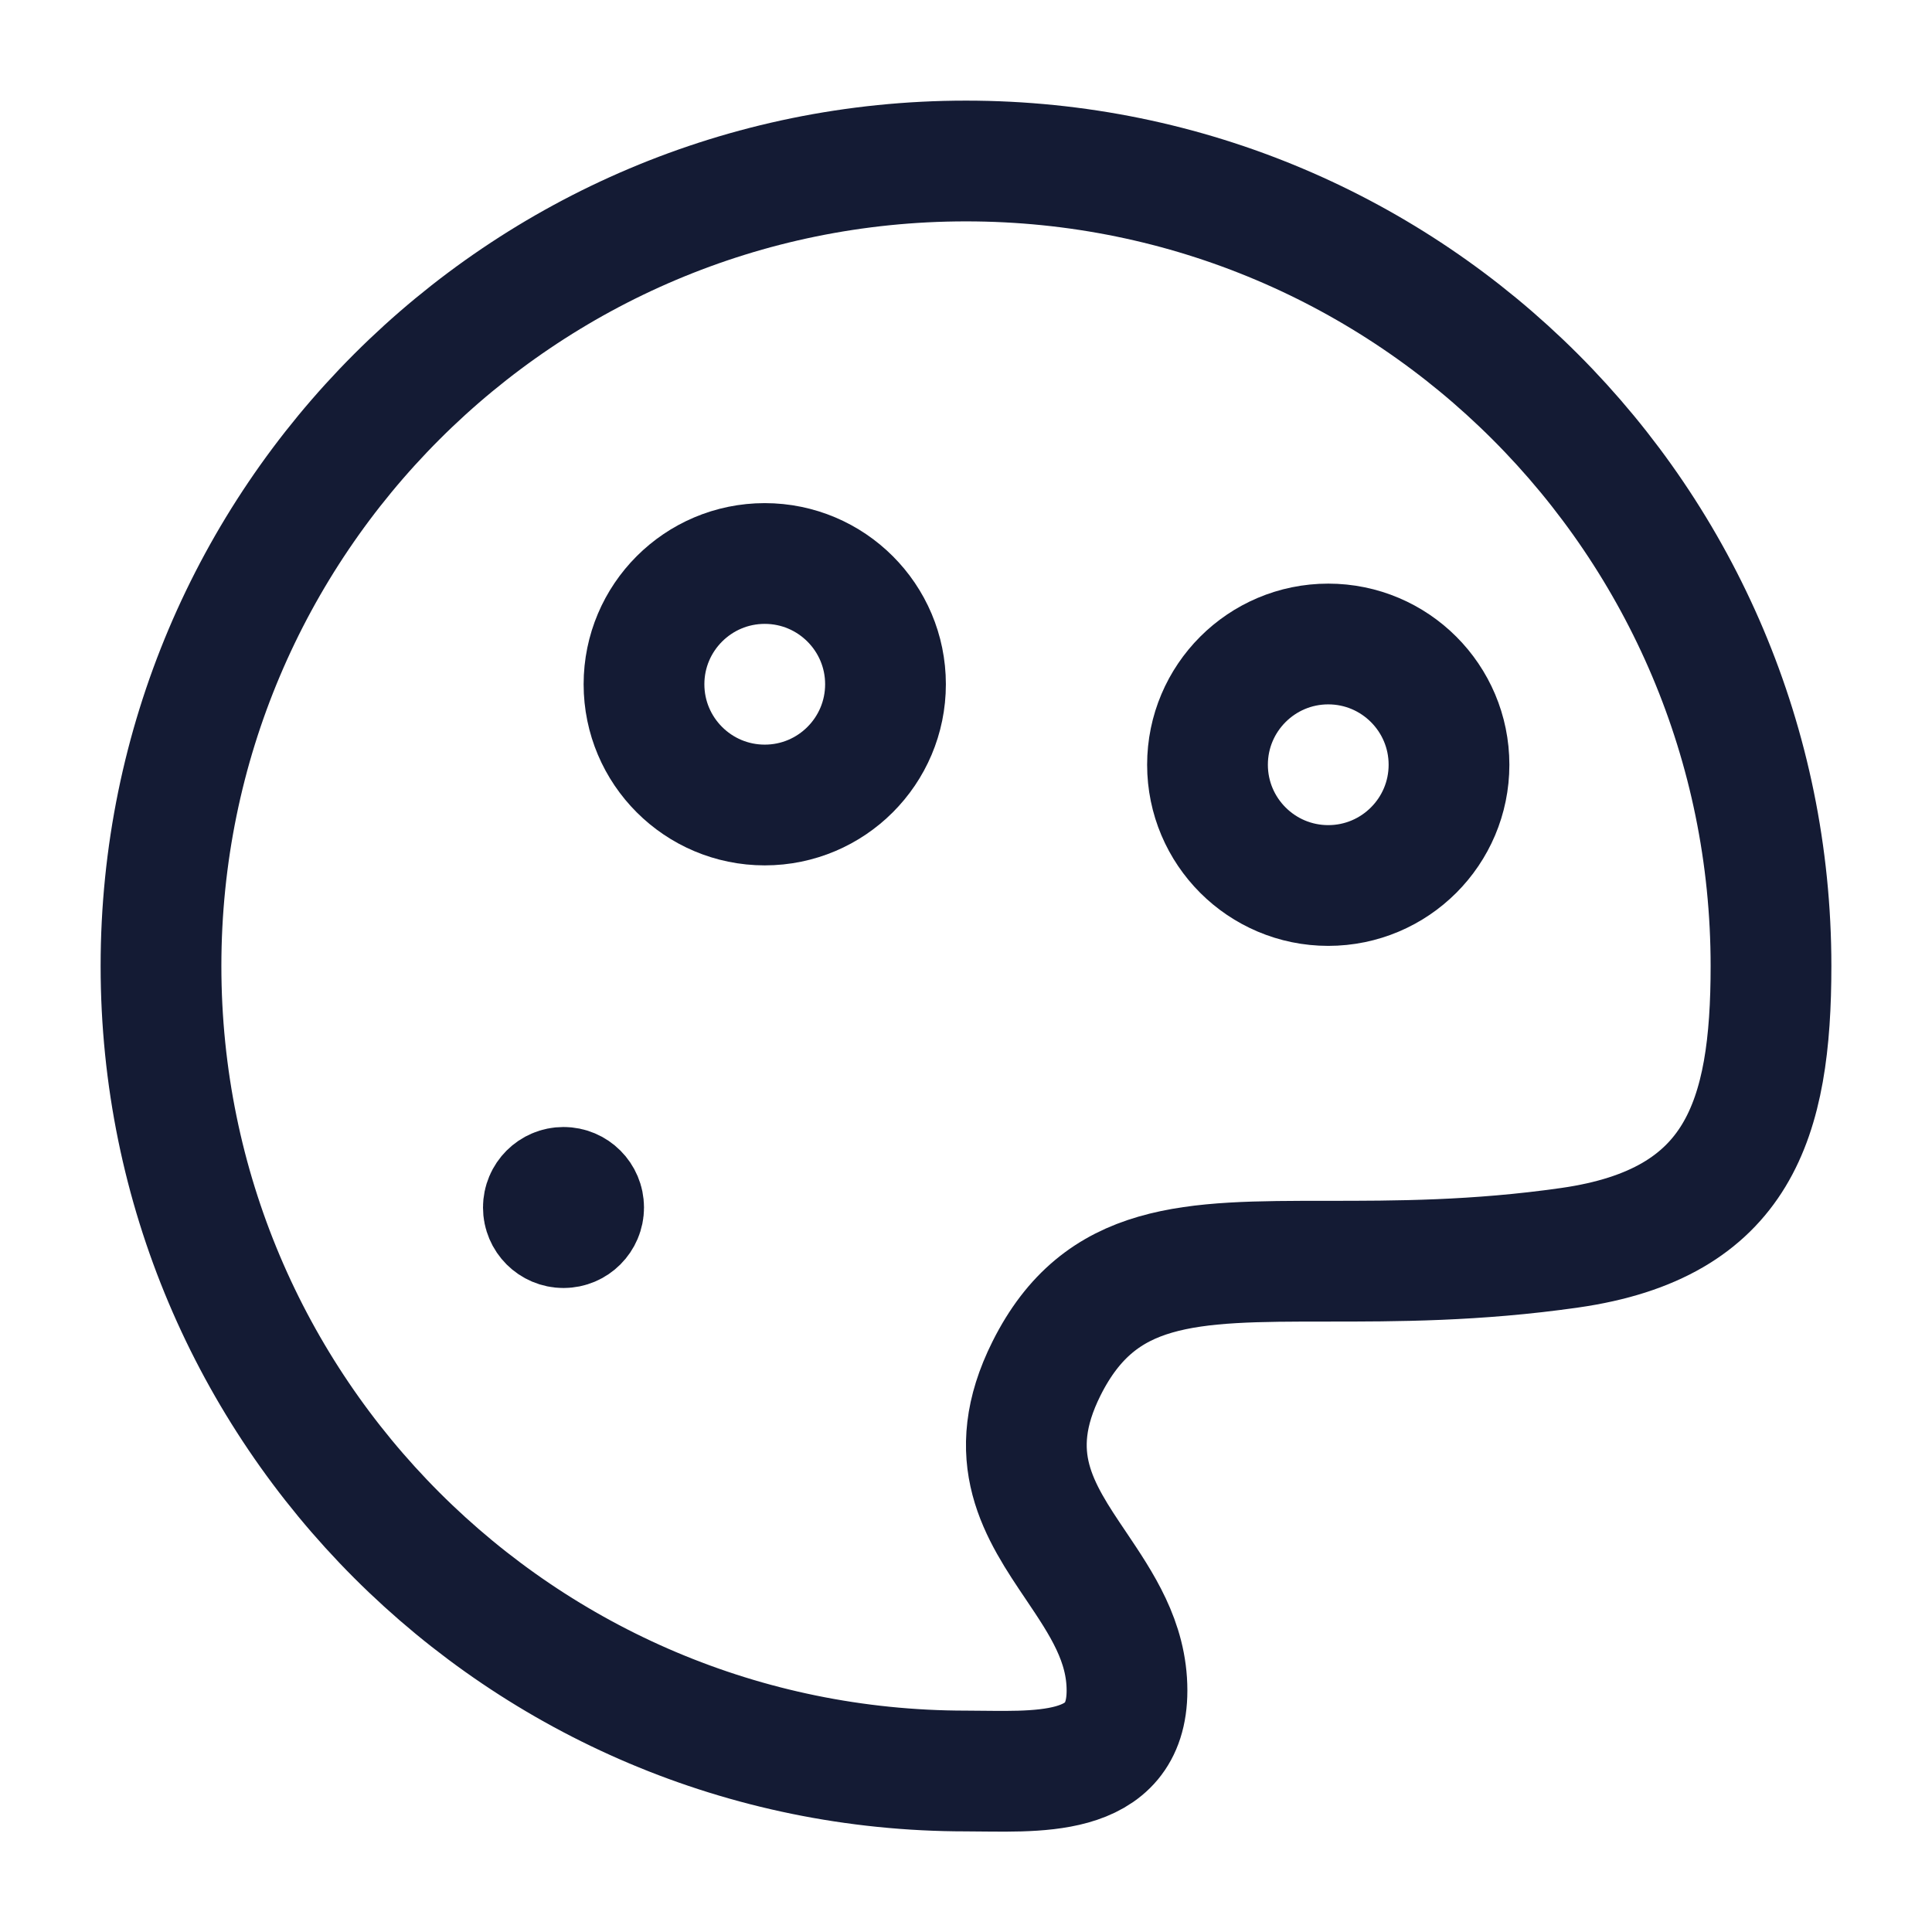
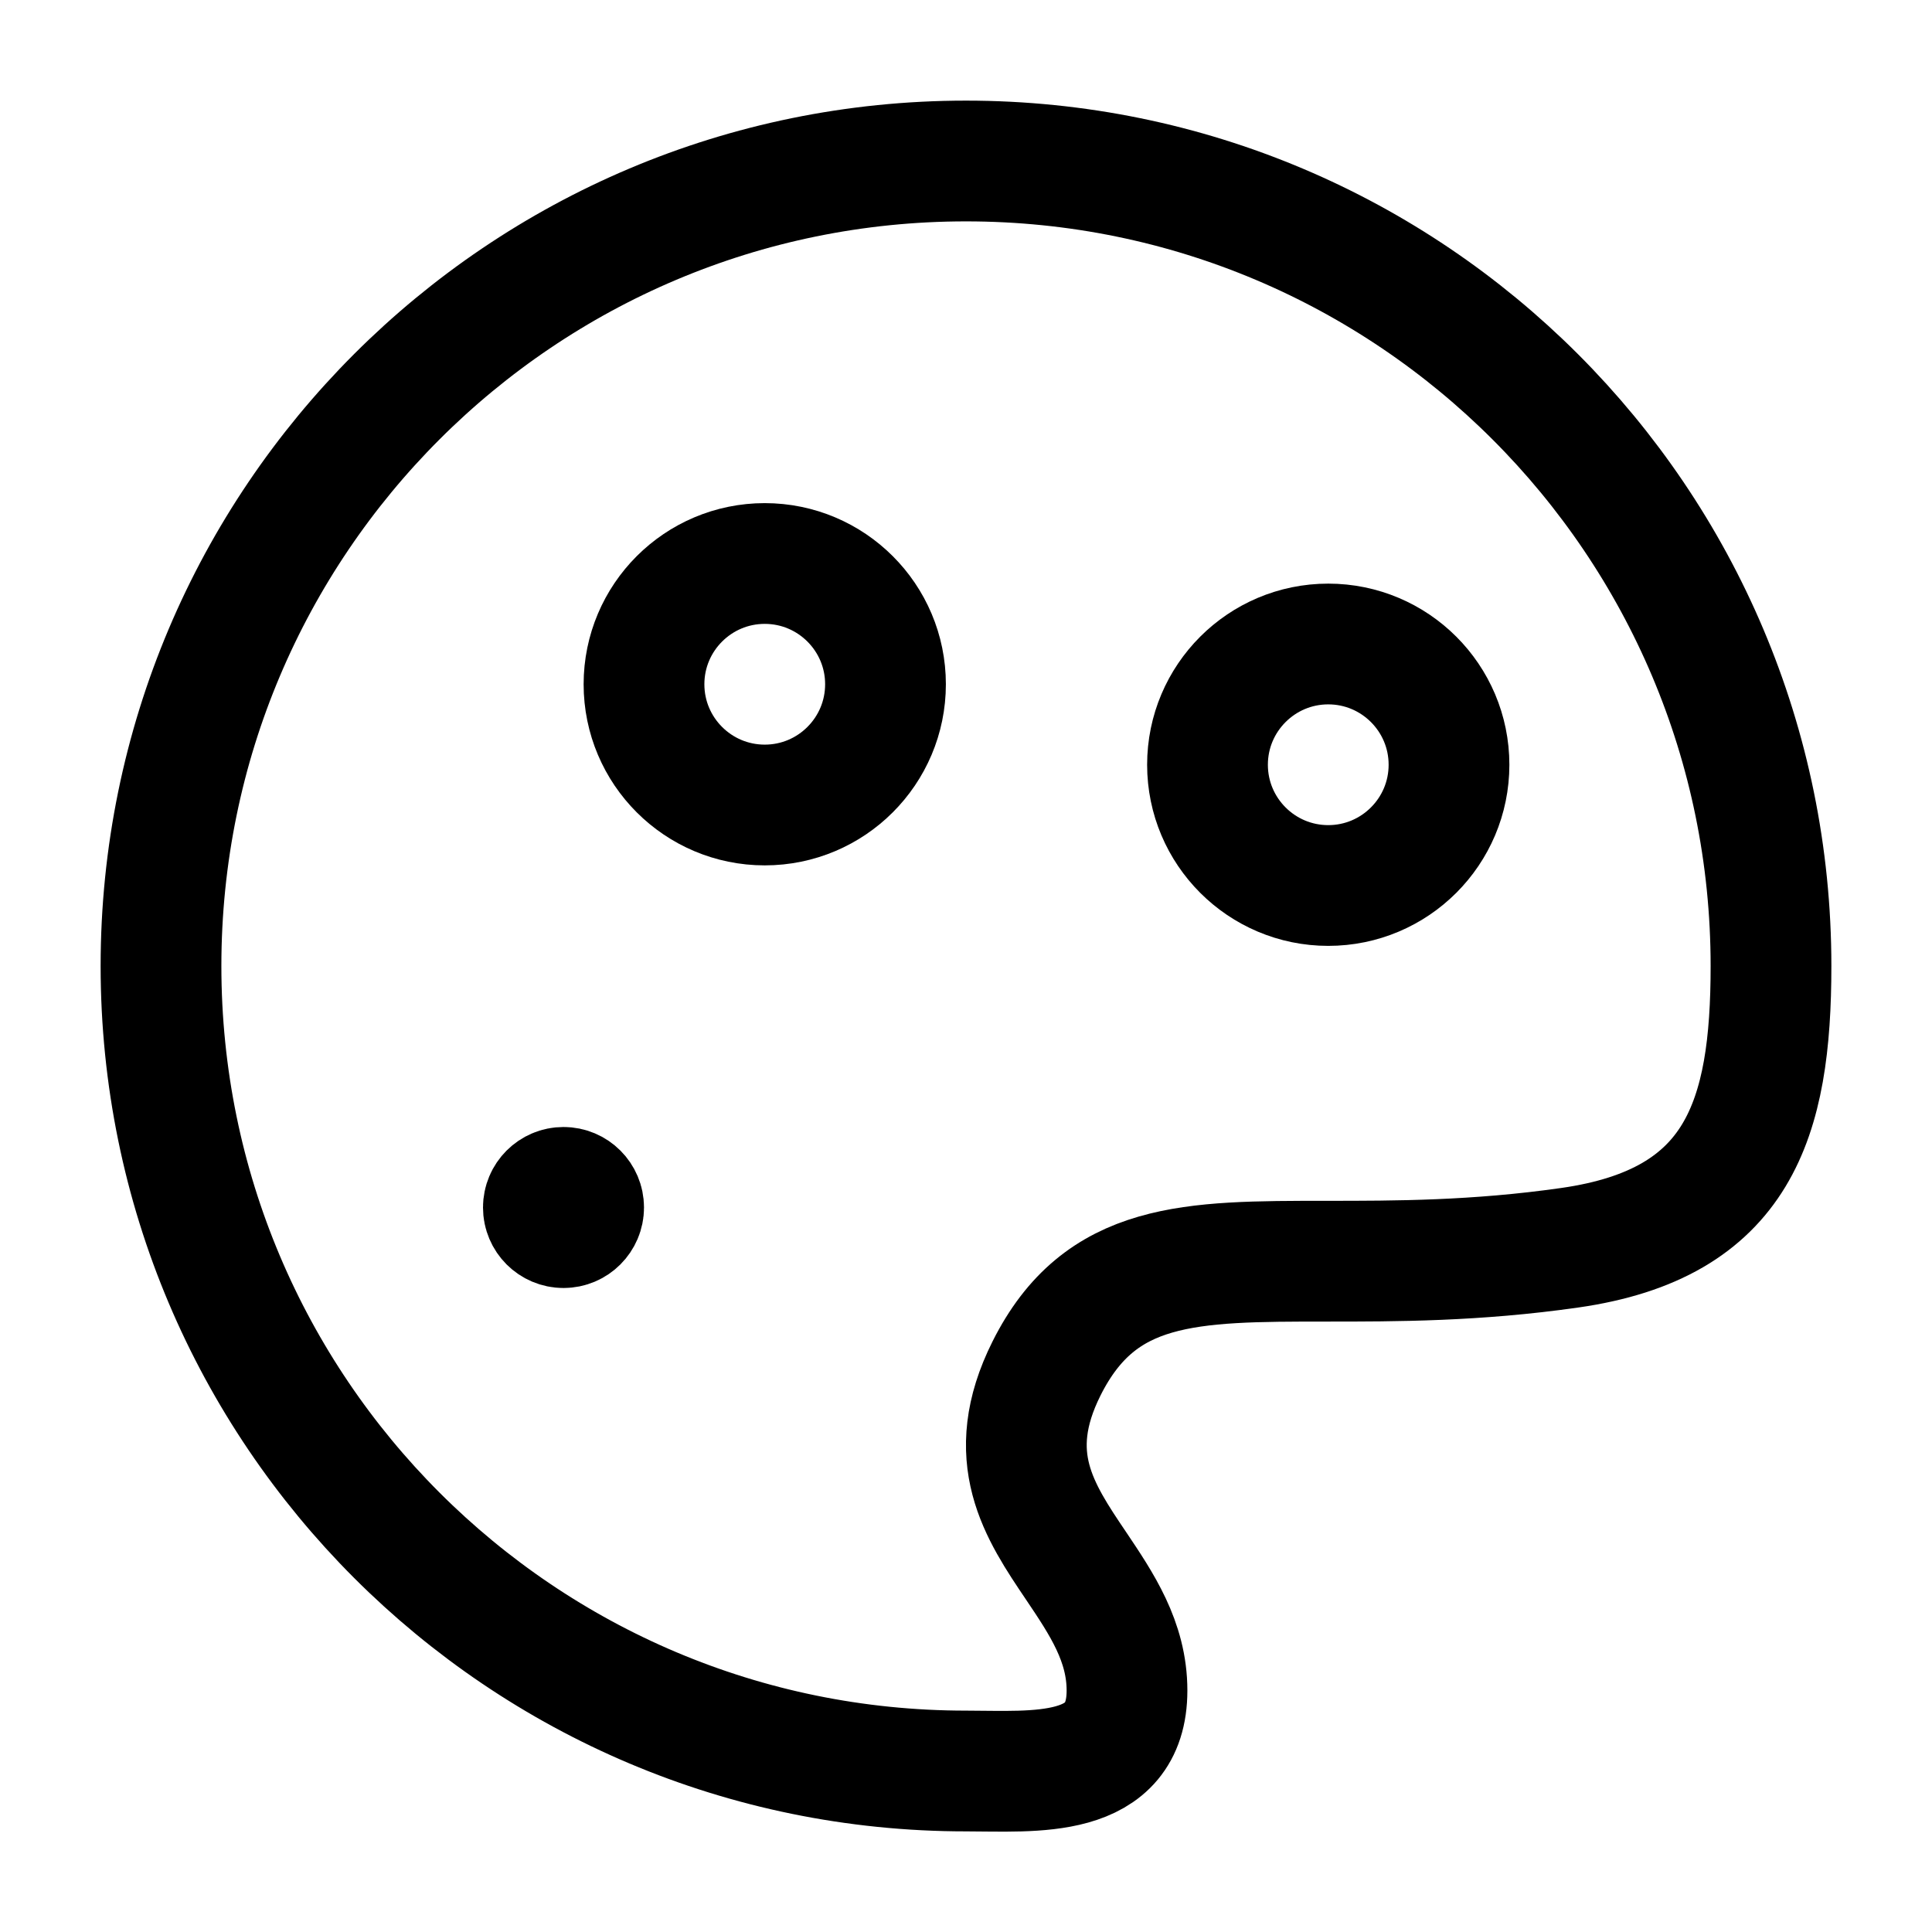
<svg xmlns="http://www.w3.org/2000/svg" width="24" height="24" viewBox="0 0 24 24" fill="none">
-   <path d="M22 12C22 6.477 17.523 2 12 2C6.477 2 2 6.477 2 12C2 17.523 6.477 22 12 22C12.842 22 14 22.116 14 21C14 20.391 13.683 19.921 13.369 19.454C12.908 18.771 12.452 18.095 13 17C13.667 15.667 14.778 15.667 16.482 15.667C17.333 15.667 18.333 15.667 19.5 15.5C21.601 15.2 22 13.908 22 12Z" stroke="#141B34" stroke-width="1.5" />
-   <path d="M9.5 10C10.328 10 11 9.328 11 8.5C11 7.672 10.328 7 9.5 7C8.672 7 8 7.672 8 8.5C8 9.328 8.672 10 9.5 10Z" stroke="#141B34" stroke-width="1.5" />
-   <path d="M16.5 11C17.328 11 18 10.328 18 9.5C18 8.672 17.328 8 16.5 8C15.672 8 15 8.672 15 9.5C15 10.328 15.672 11 16.5 11Z" stroke="#141B34" stroke-width="1.5" />
-   <path d="M7.125 15H7M7.25 15C7.25 15.138 7.138 15.25 7 15.25C6.862 15.25 6.75 15.138 6.75 15C6.75 14.862 6.862 14.75 7 14.75C7.138 14.75 7.25 14.862 7.25 15Z" stroke="#141B34" stroke-width="1.5" stroke-linecap="round" stroke-linejoin="round" />
+   <path d="M22 12C22 6.477 17.523 2 12 2C6.477 2 2 6.477 2 12C2 17.523 6.477 22 12 22C12.842 22 14 22.116 14 21C14 20.391 13.683 19.921 13.369 19.454C12.908 18.771 12.452 18.095 13 17C13.667 15.667 14.778 15.667 16.482 15.667C17.333 15.667 18.333 15.667 19.5 15.5C21.601 15.2 22 13.908 22 12Z" stroke="currentColor" stroke-width="1.5" />
+   <path d="M9.5 10C10.328 10 11 9.328 11 8.5C11 7.672 10.328 7 9.5 7C8.672 7 8 7.672 8 8.5C8 9.328 8.672 10 9.5 10Z" stroke="currentColor" stroke-width="1.5" />
+   <path d="M16.5 11C17.328 11 18 10.328 18 9.5C18 8.672 17.328 8 16.5 8C15.672 8 15 8.672 15 9.5C15 10.328 15.672 11 16.5 11Z" stroke="currentColor" stroke-width="1.5" />
+   <path d="M7.125 15H7M7.25 15C7.25 15.138 7.138 15.25 7 15.25C6.862 15.25 6.75 15.138 6.75 15C6.75 14.862 6.862 14.75 7 14.75C7.138 14.75 7.25 14.862 7.25 15Z" stroke="currentColor" stroke-width="1.5" stroke-linecap="round" stroke-linejoin="round" />
</svg>
